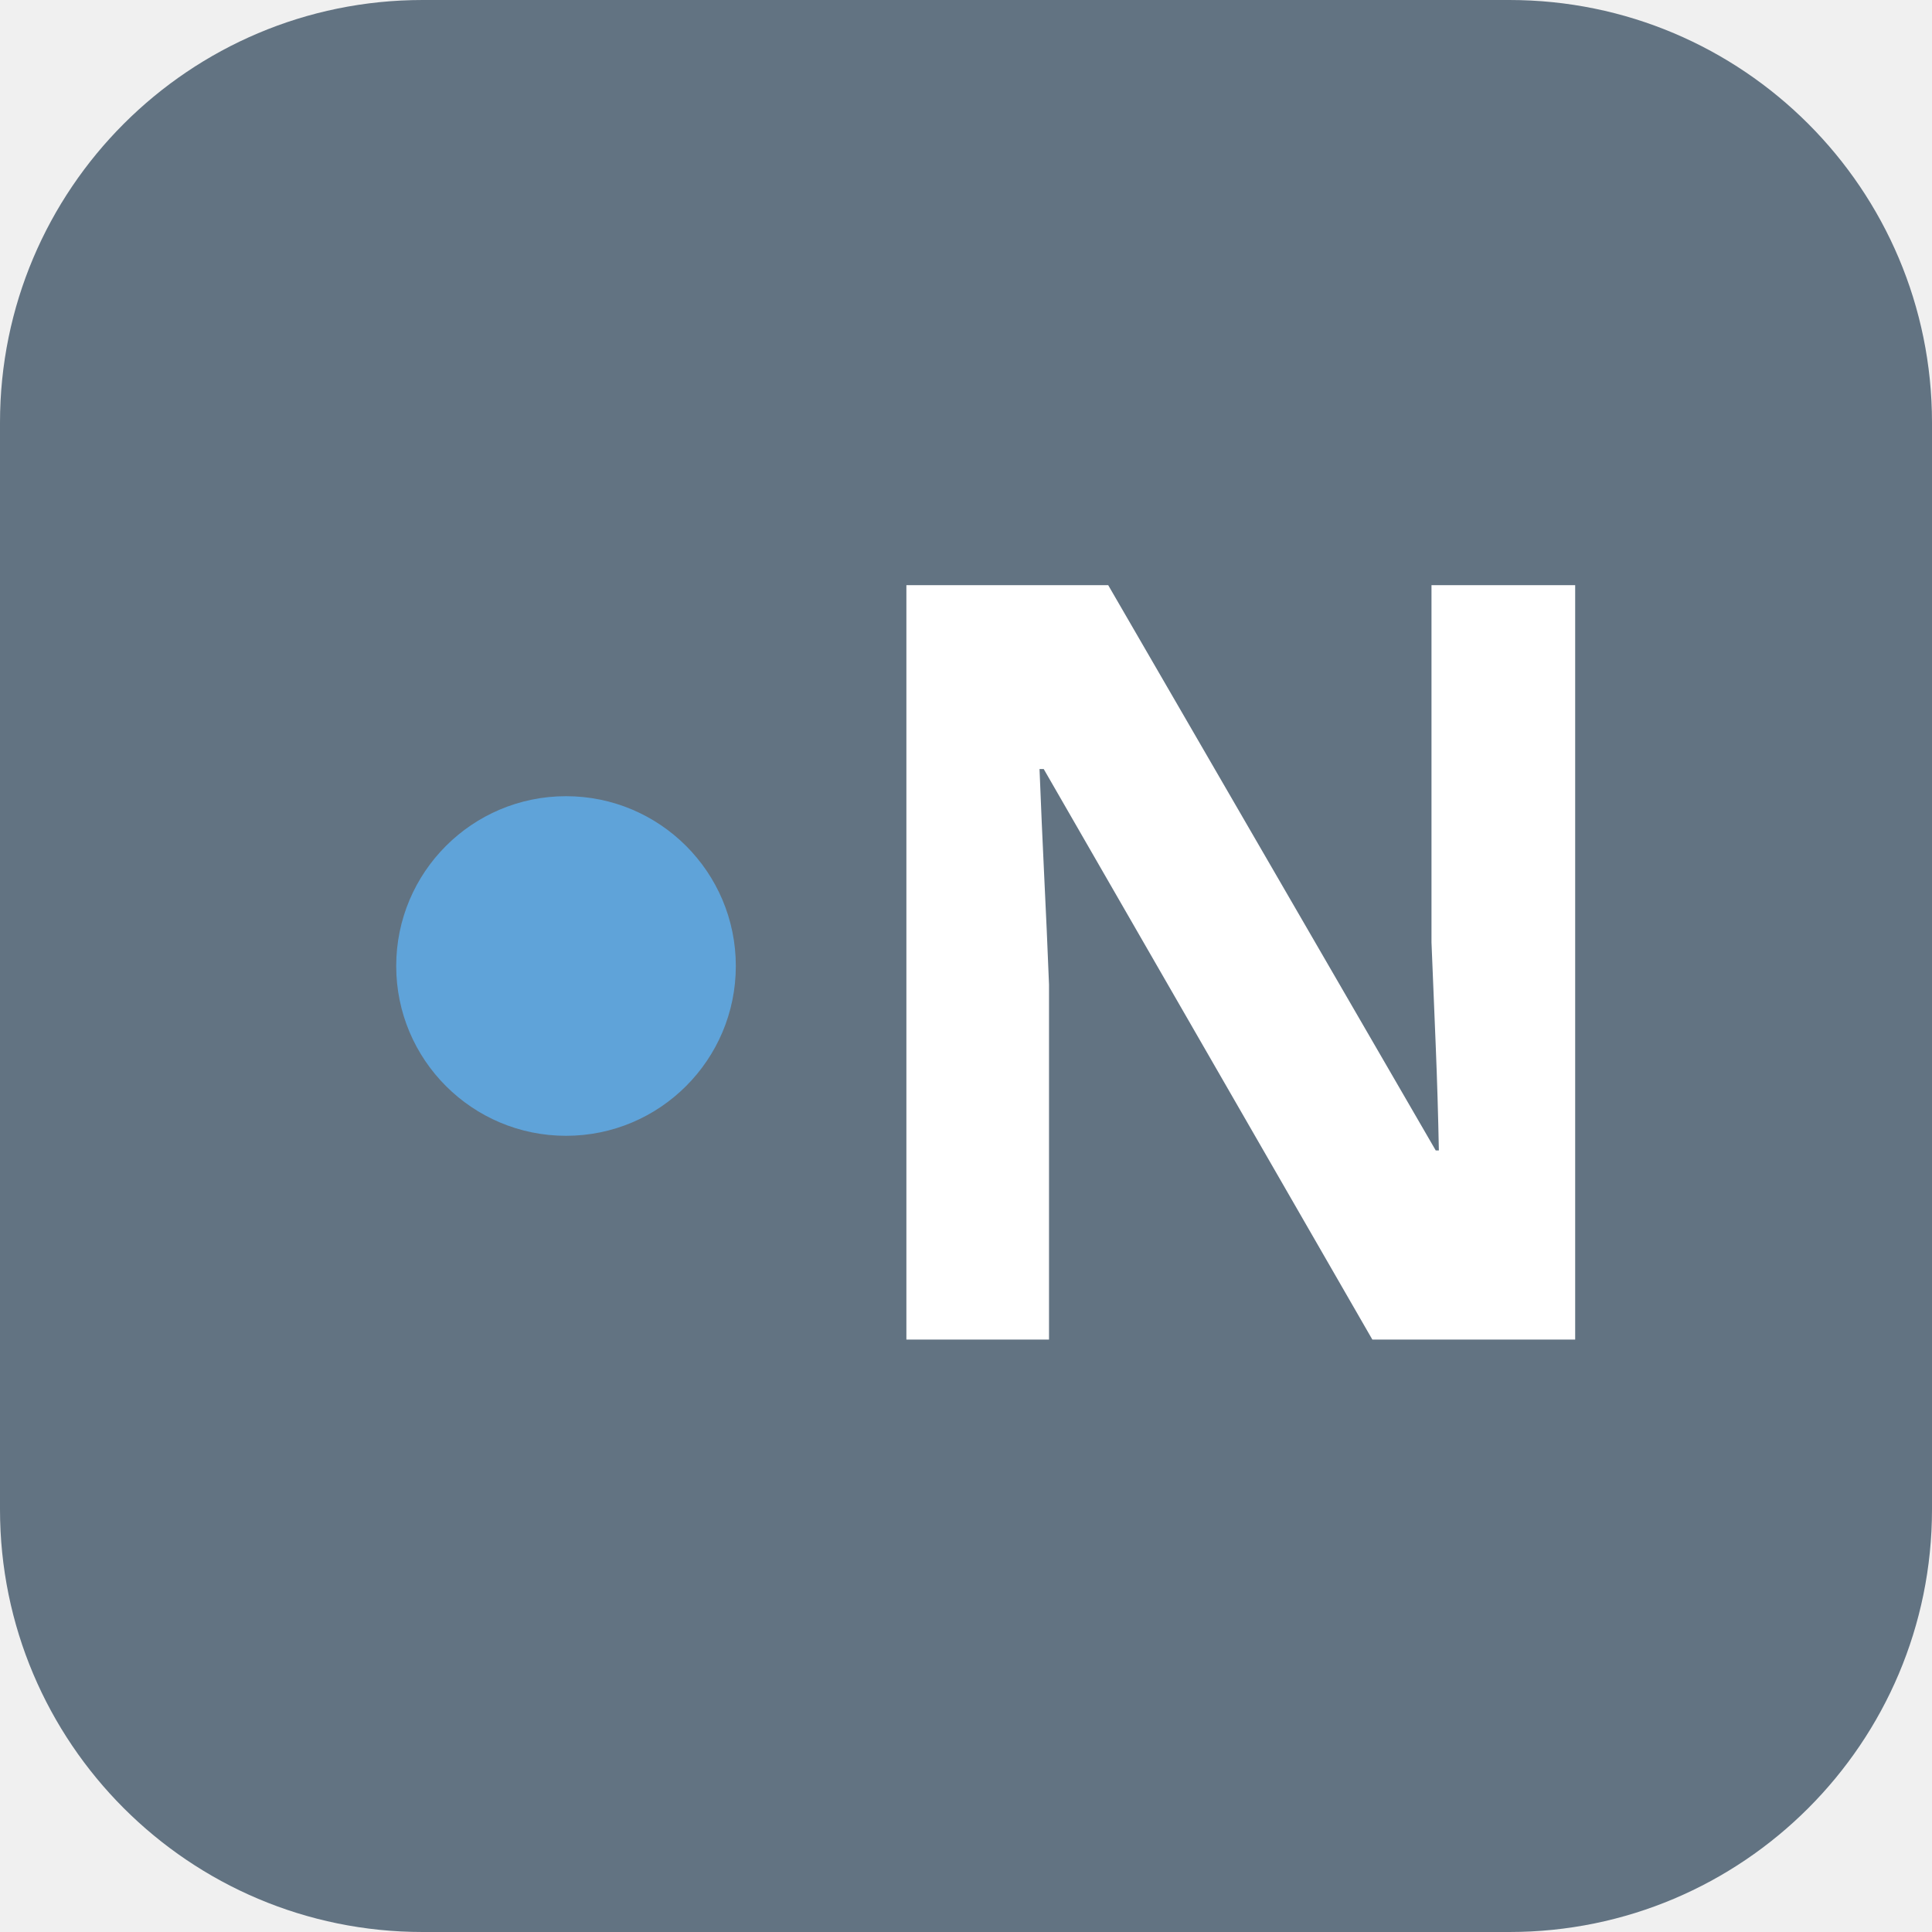
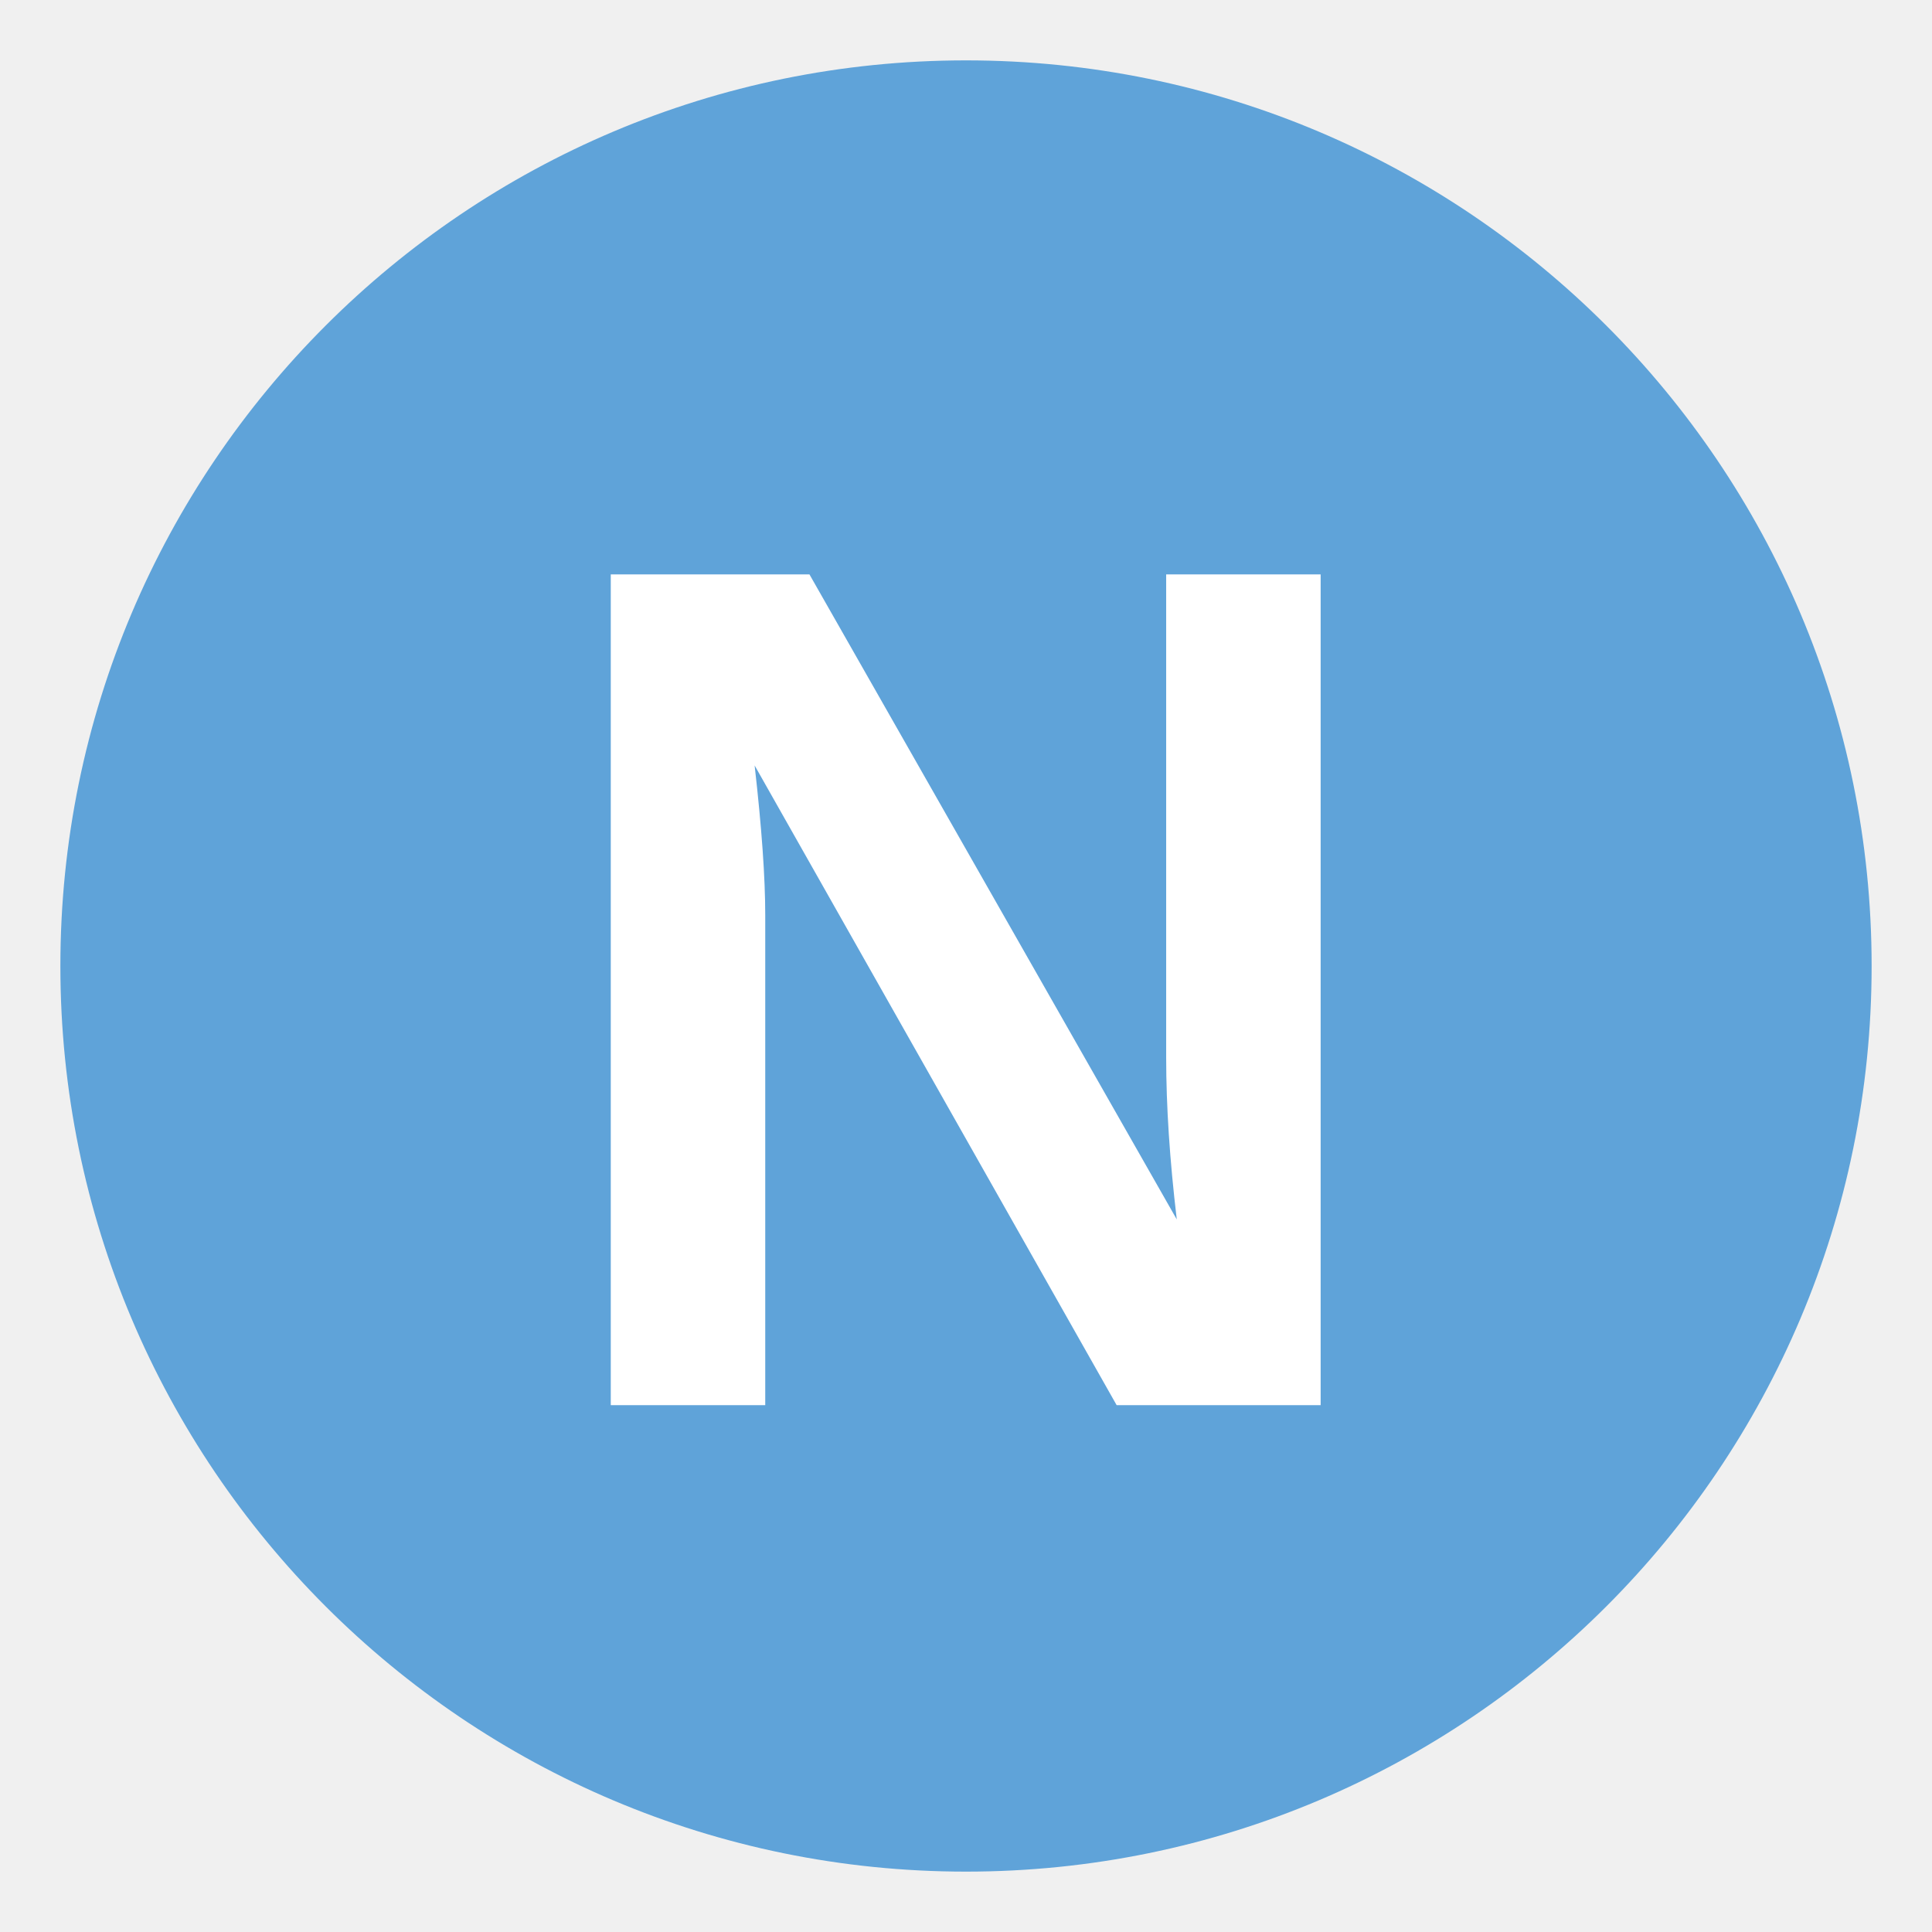
<svg xmlns="http://www.w3.org/2000/svg" viewBox="0 0 512 512" width="512" height="512">
-   <rect width="512" height="512" rx="112" fill="#627382" />
-   <circle cx="150" cy="256" r="45" fill="#5FA3D9" />
-   <text x="215" y="355" font-family="sans-serif" font-weight="900" font-size="280" fill="#FFFFFF">N</text>
+   <circle cx="256" cy="256" r="240" fill="#5FA3D9" />
+   <text x="50%" y="55%" text-anchor="middle" dominant-baseline="middle" font-family="Arial, sans-serif" font-weight="900" font-size="320" fill="#FFFFFF">N</text>
</svg>
